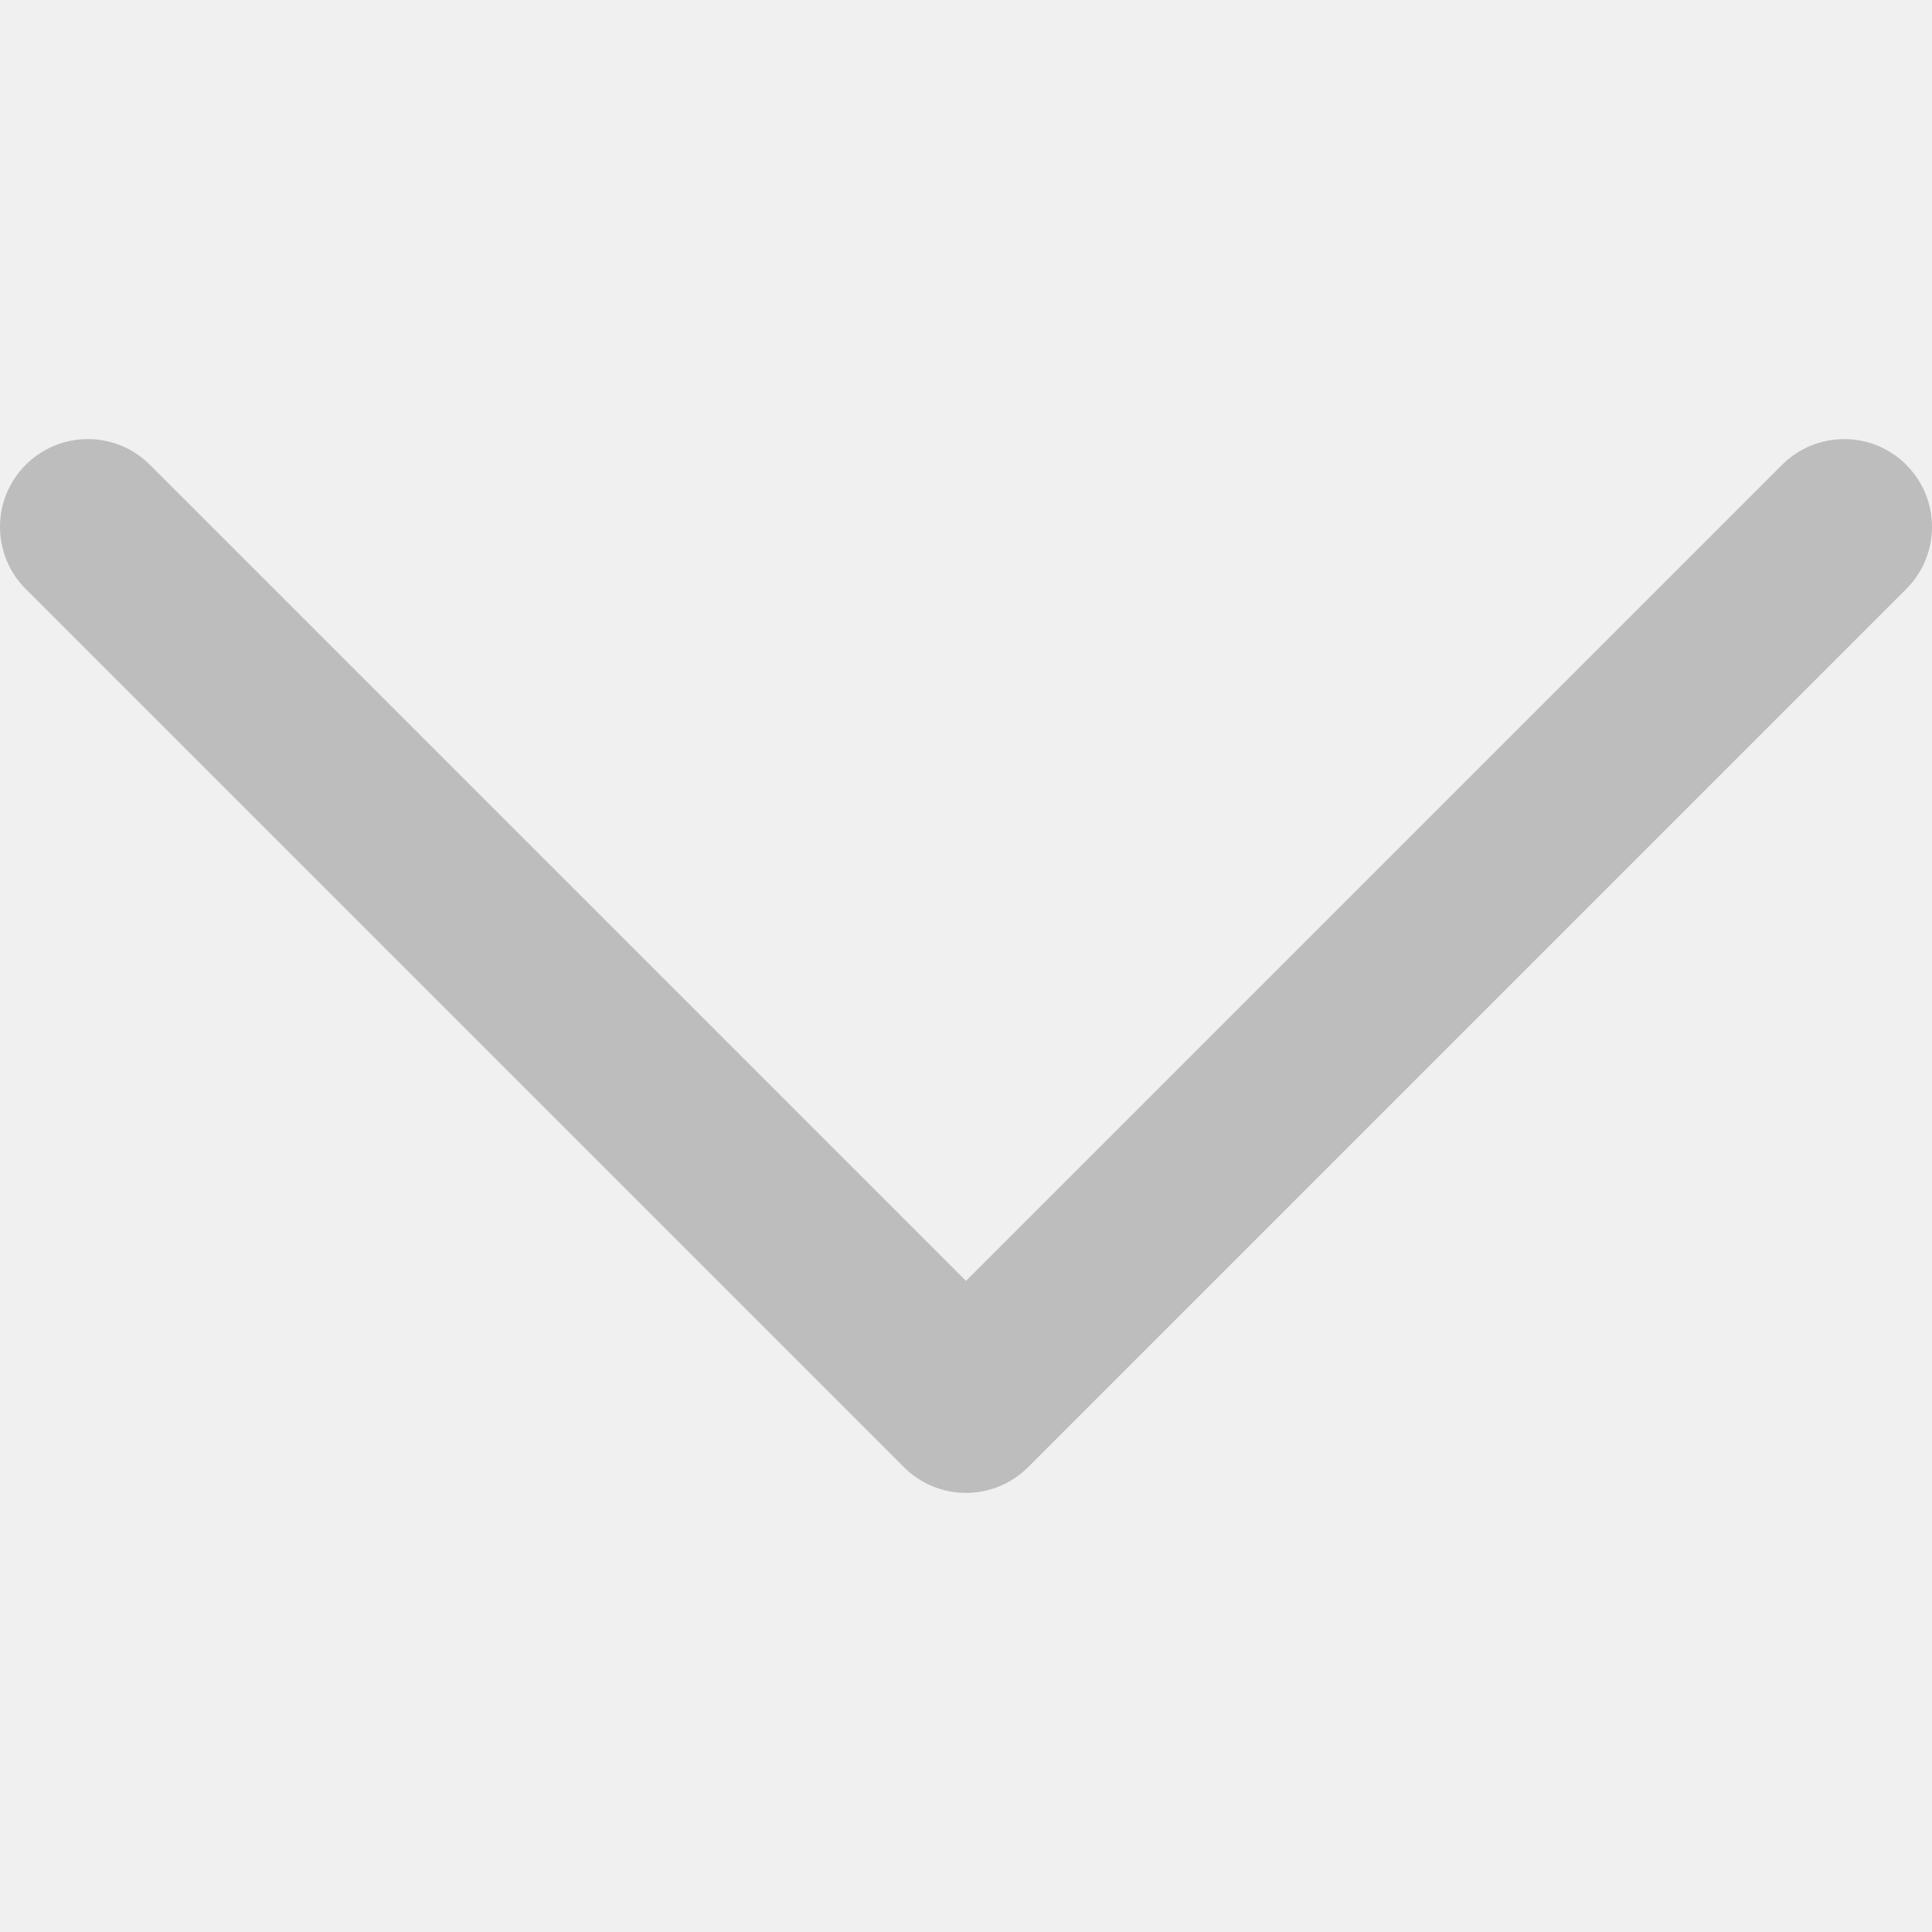
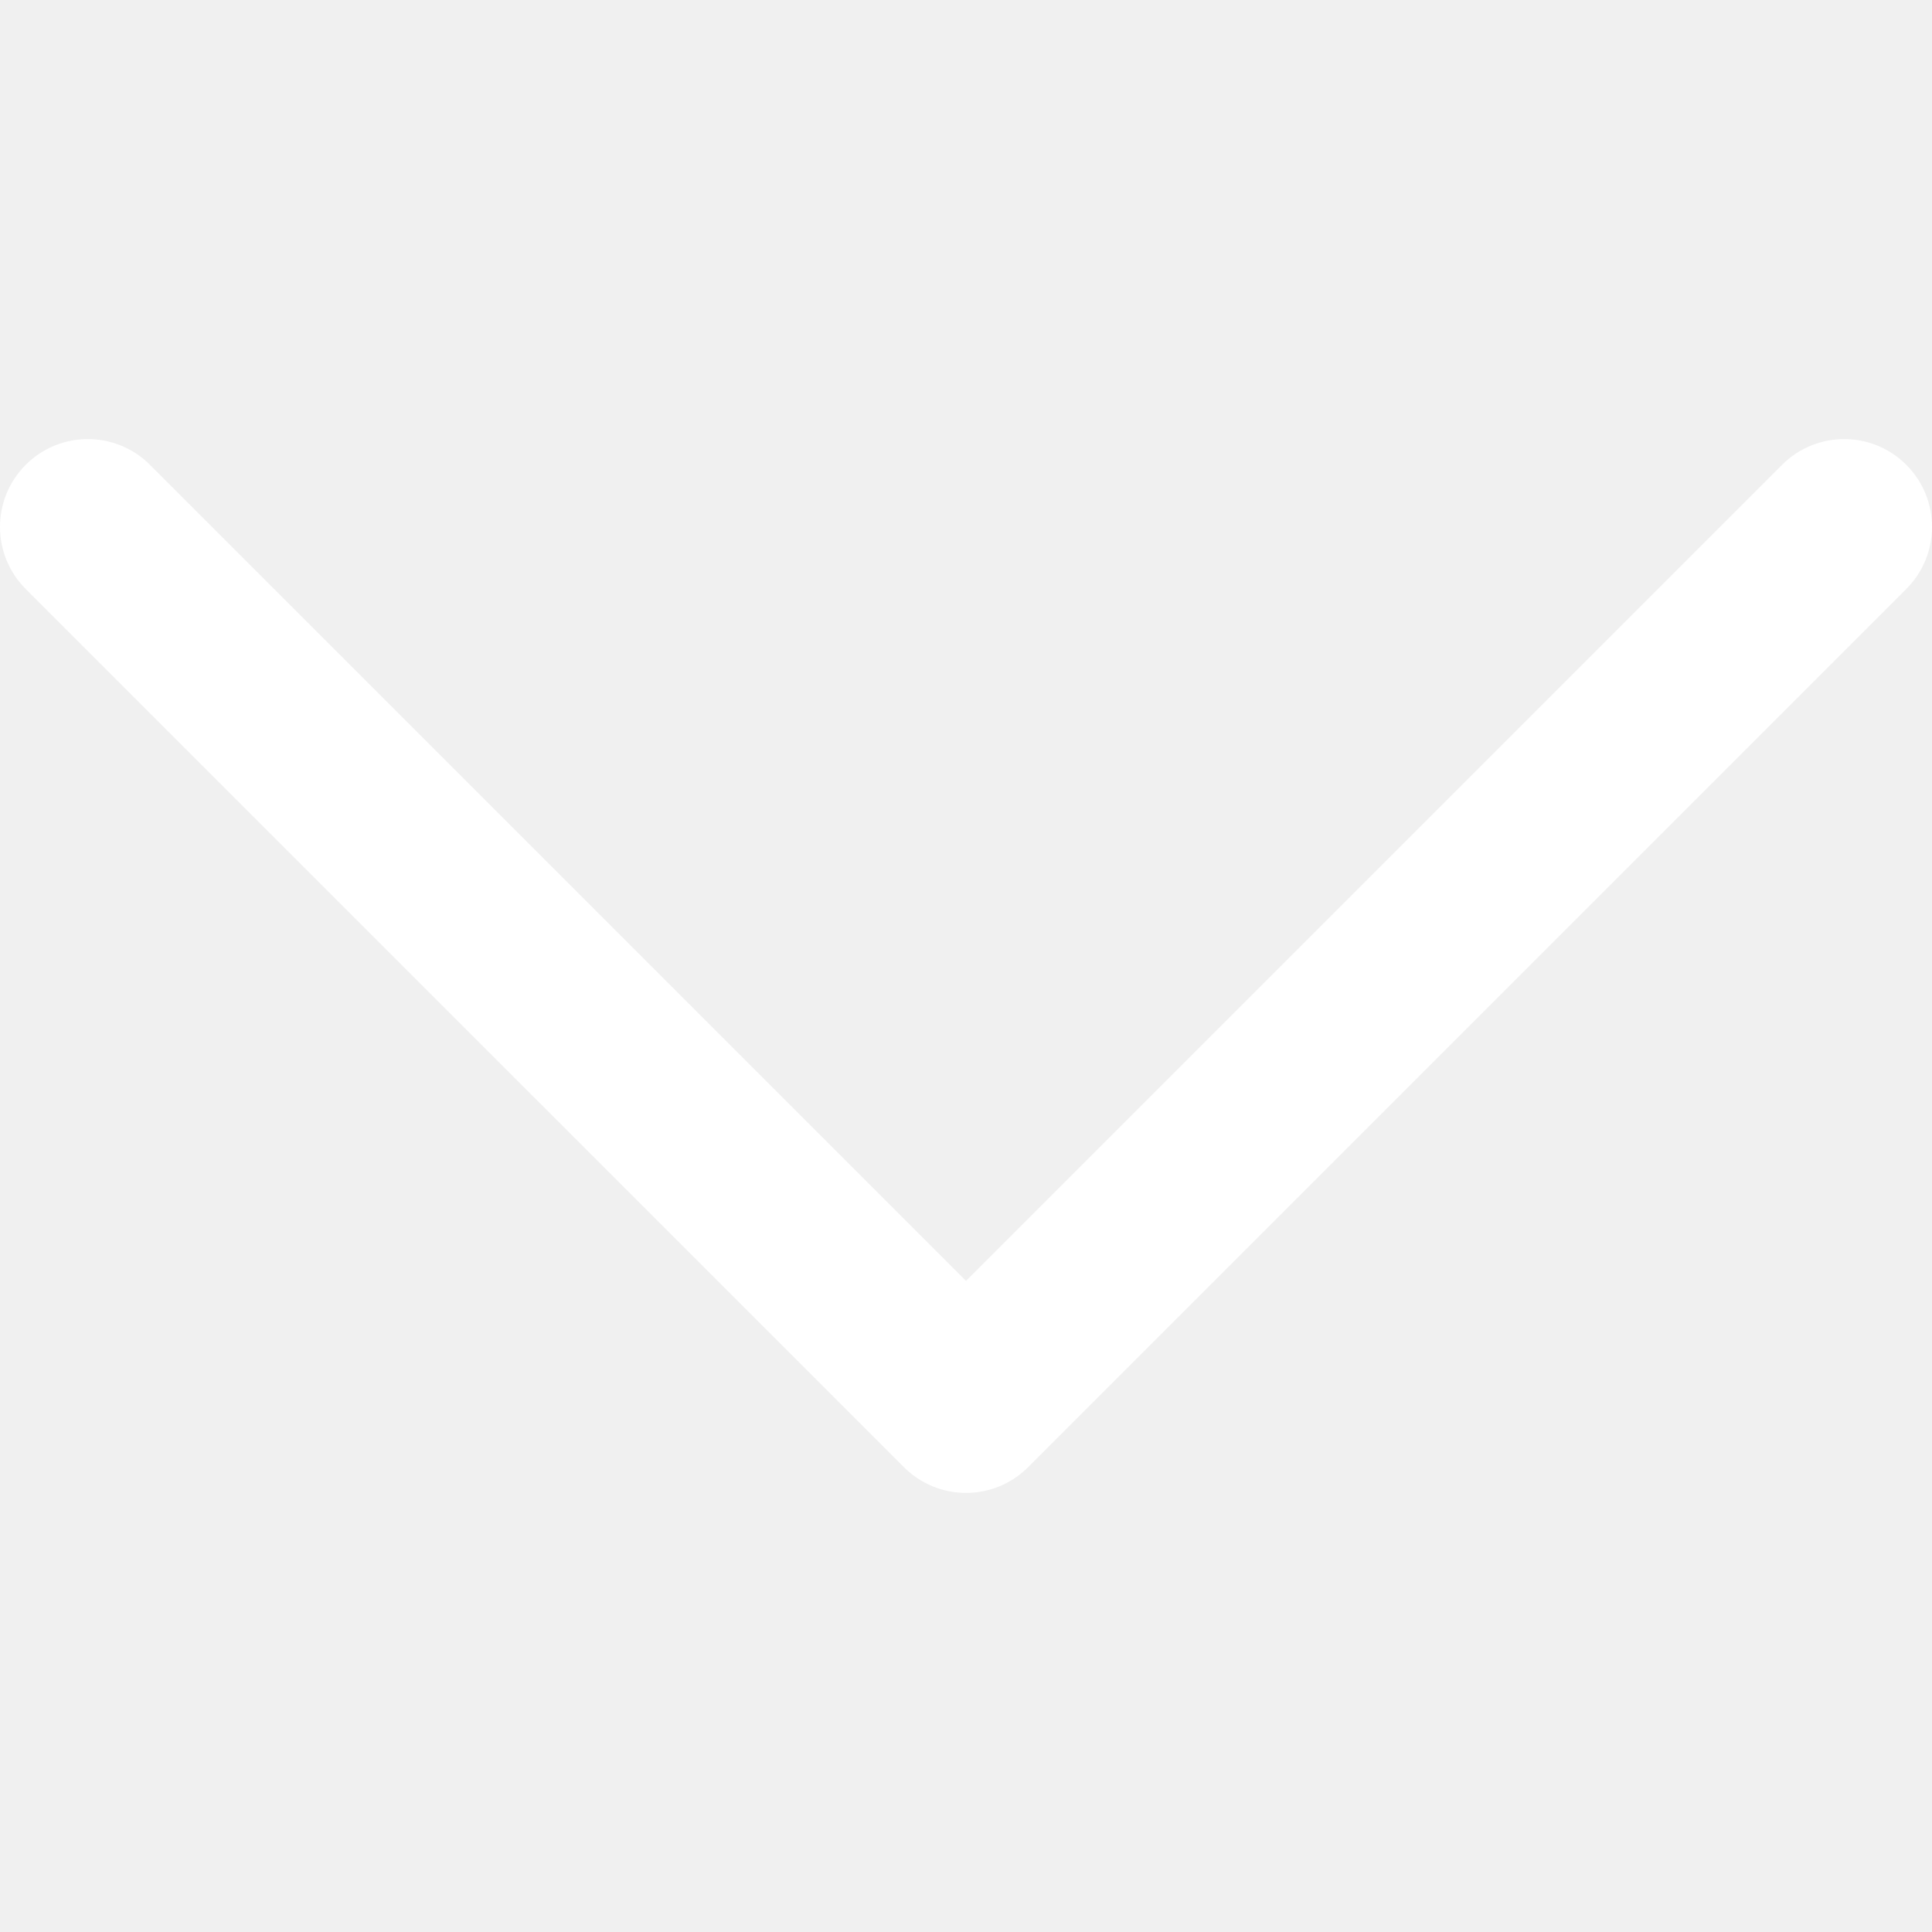
- <svg xmlns="http://www.w3.org/2000/svg" fill="#bdbdbd" height="800px" width="800px" version="1.1" id="Layer_1" viewBox="0 0 330 330" xml:space="preserve">
+ <svg xmlns="http://www.w3.org/2000/svg" fill="#ffffff" height="800px" width="800px" version="1.1" id="Layer_1" viewBox="0 0 330 330" xml:space="preserve">
  <path id="XMLID_225_" d="M325.607,79.393c-5.857-5.857-15.355-5.858-21.213,0.001l-139.39,139.393L25.607,79.393  c-5.857-5.857-15.355-5.858-21.213,0.001c-5.858,5.858-5.858,15.355,0,21.213l150.004,150c2.813,2.813,6.628,4.393,10.606,4.393  s7.794-1.581,10.606-4.394l149.996-150C331.465,94.749,331.465,85.251,325.607,79.393z" />
</svg>
